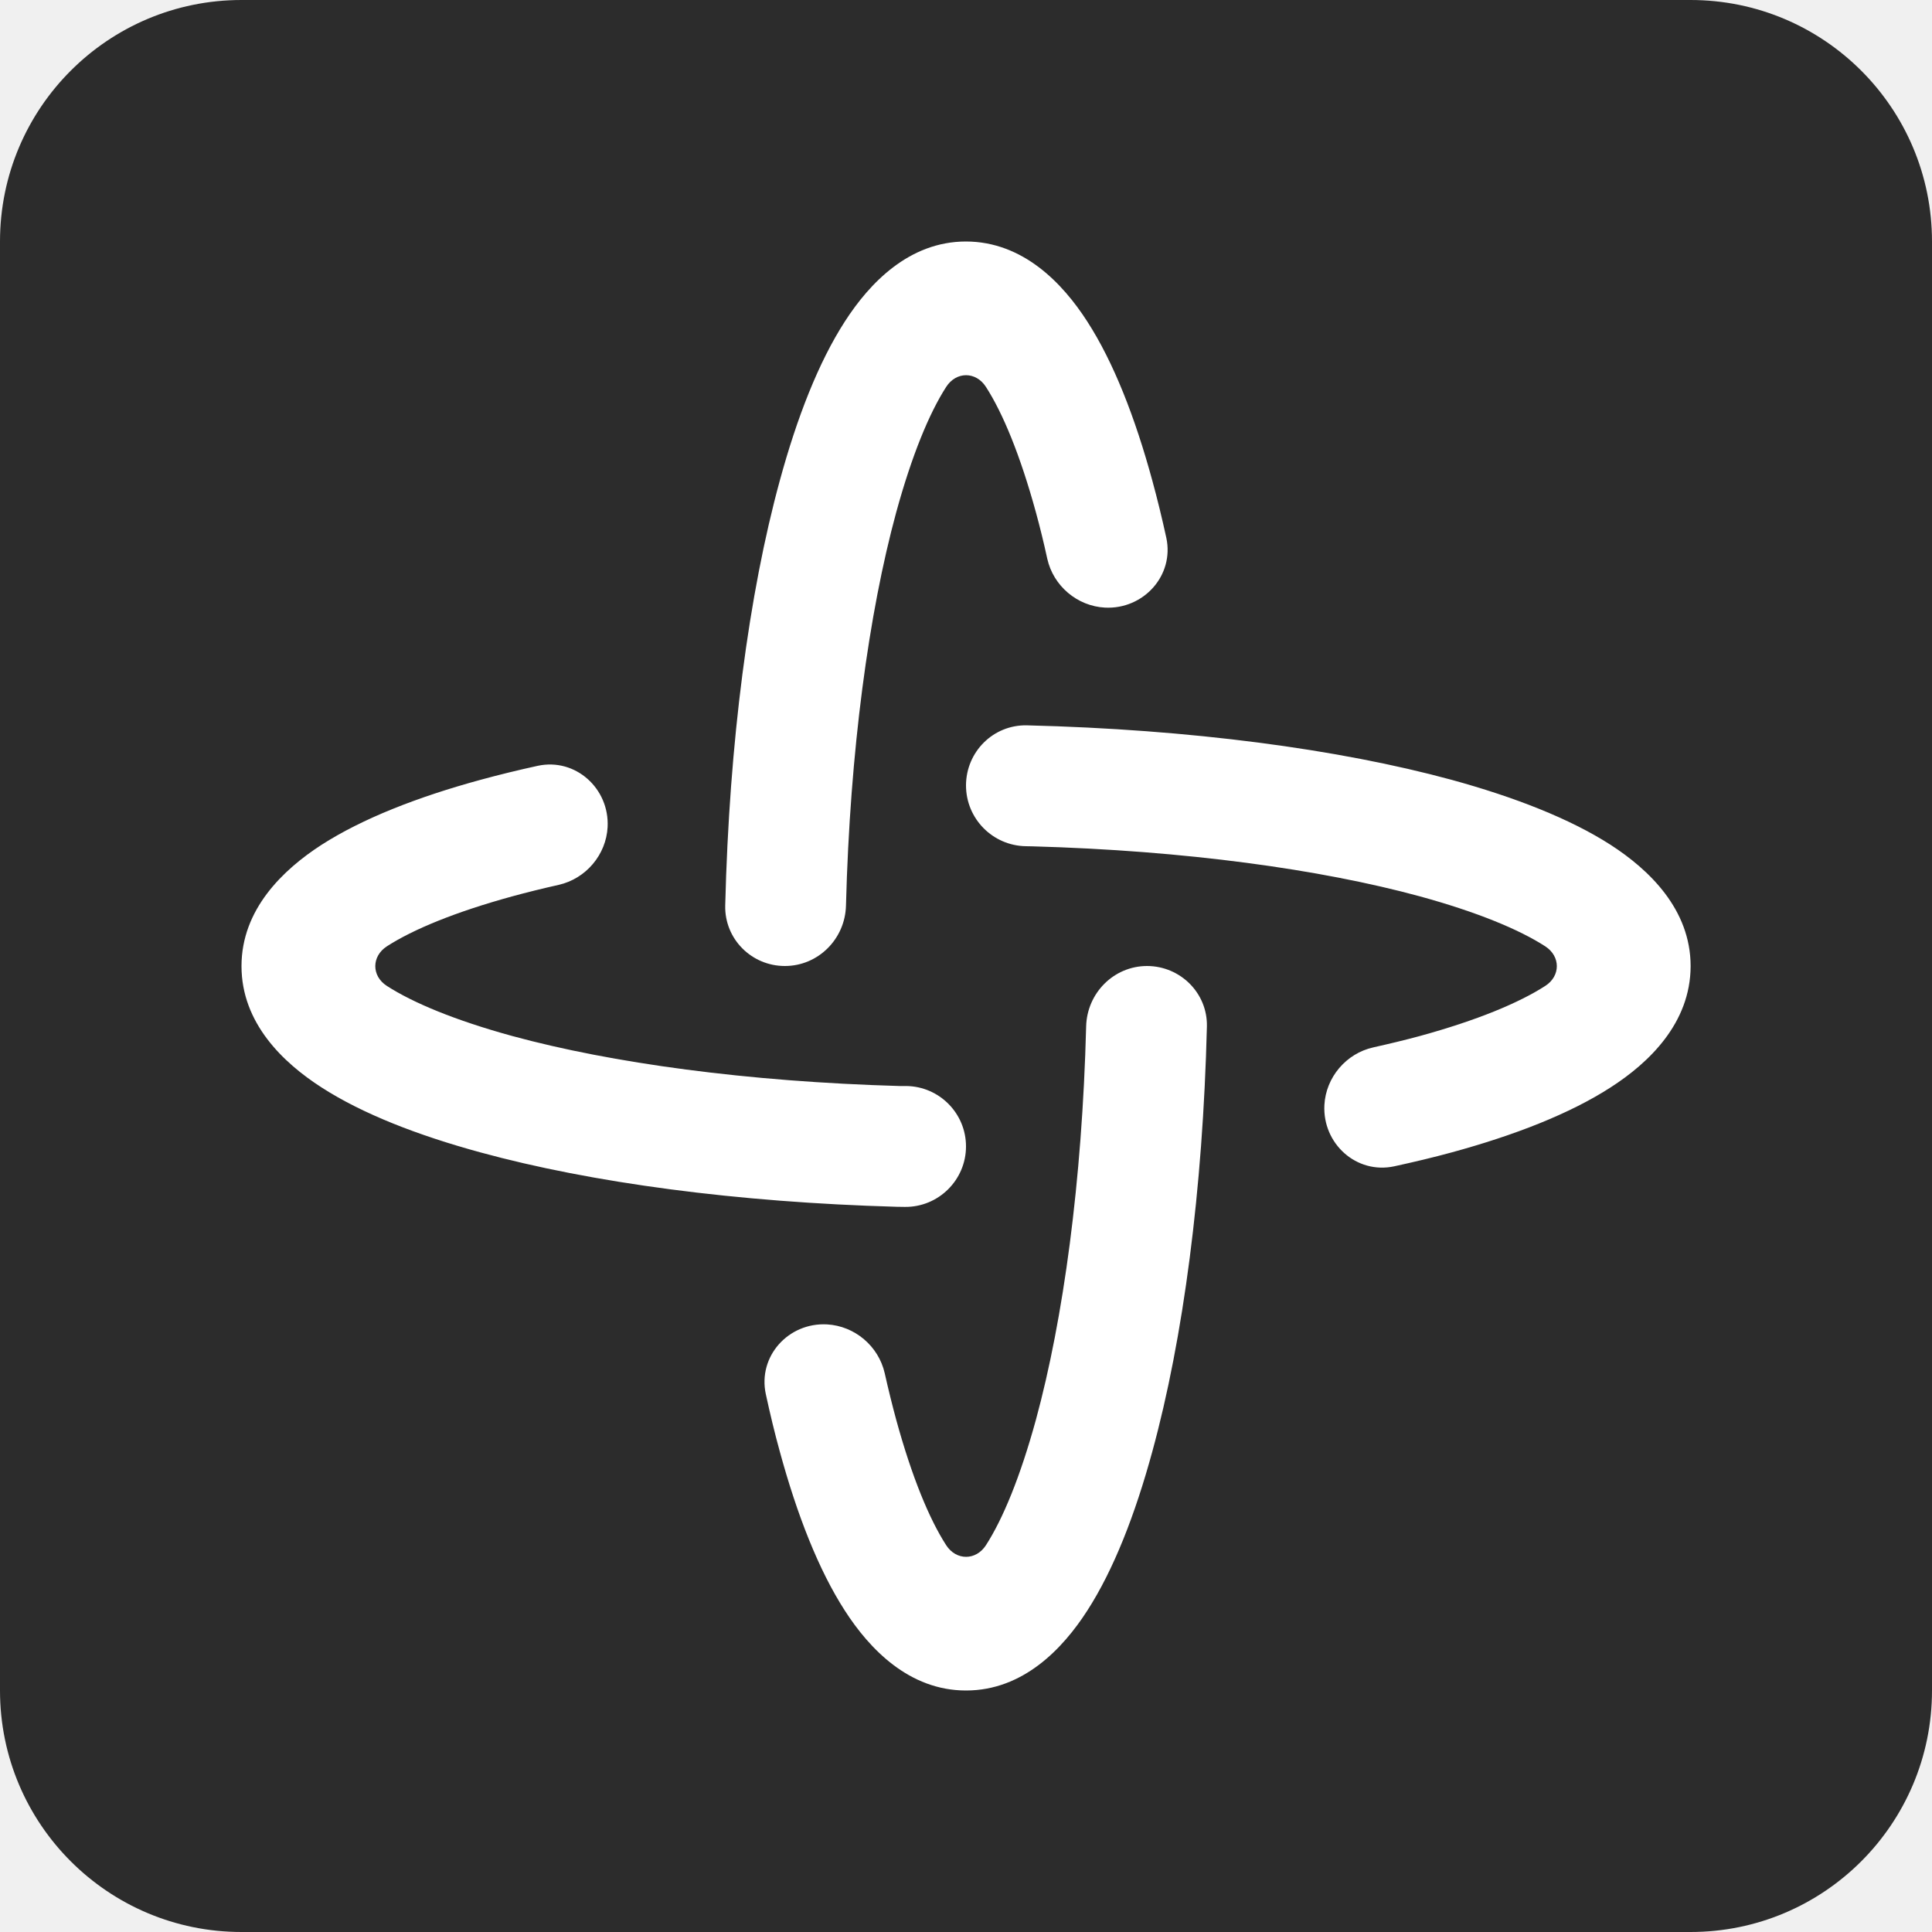
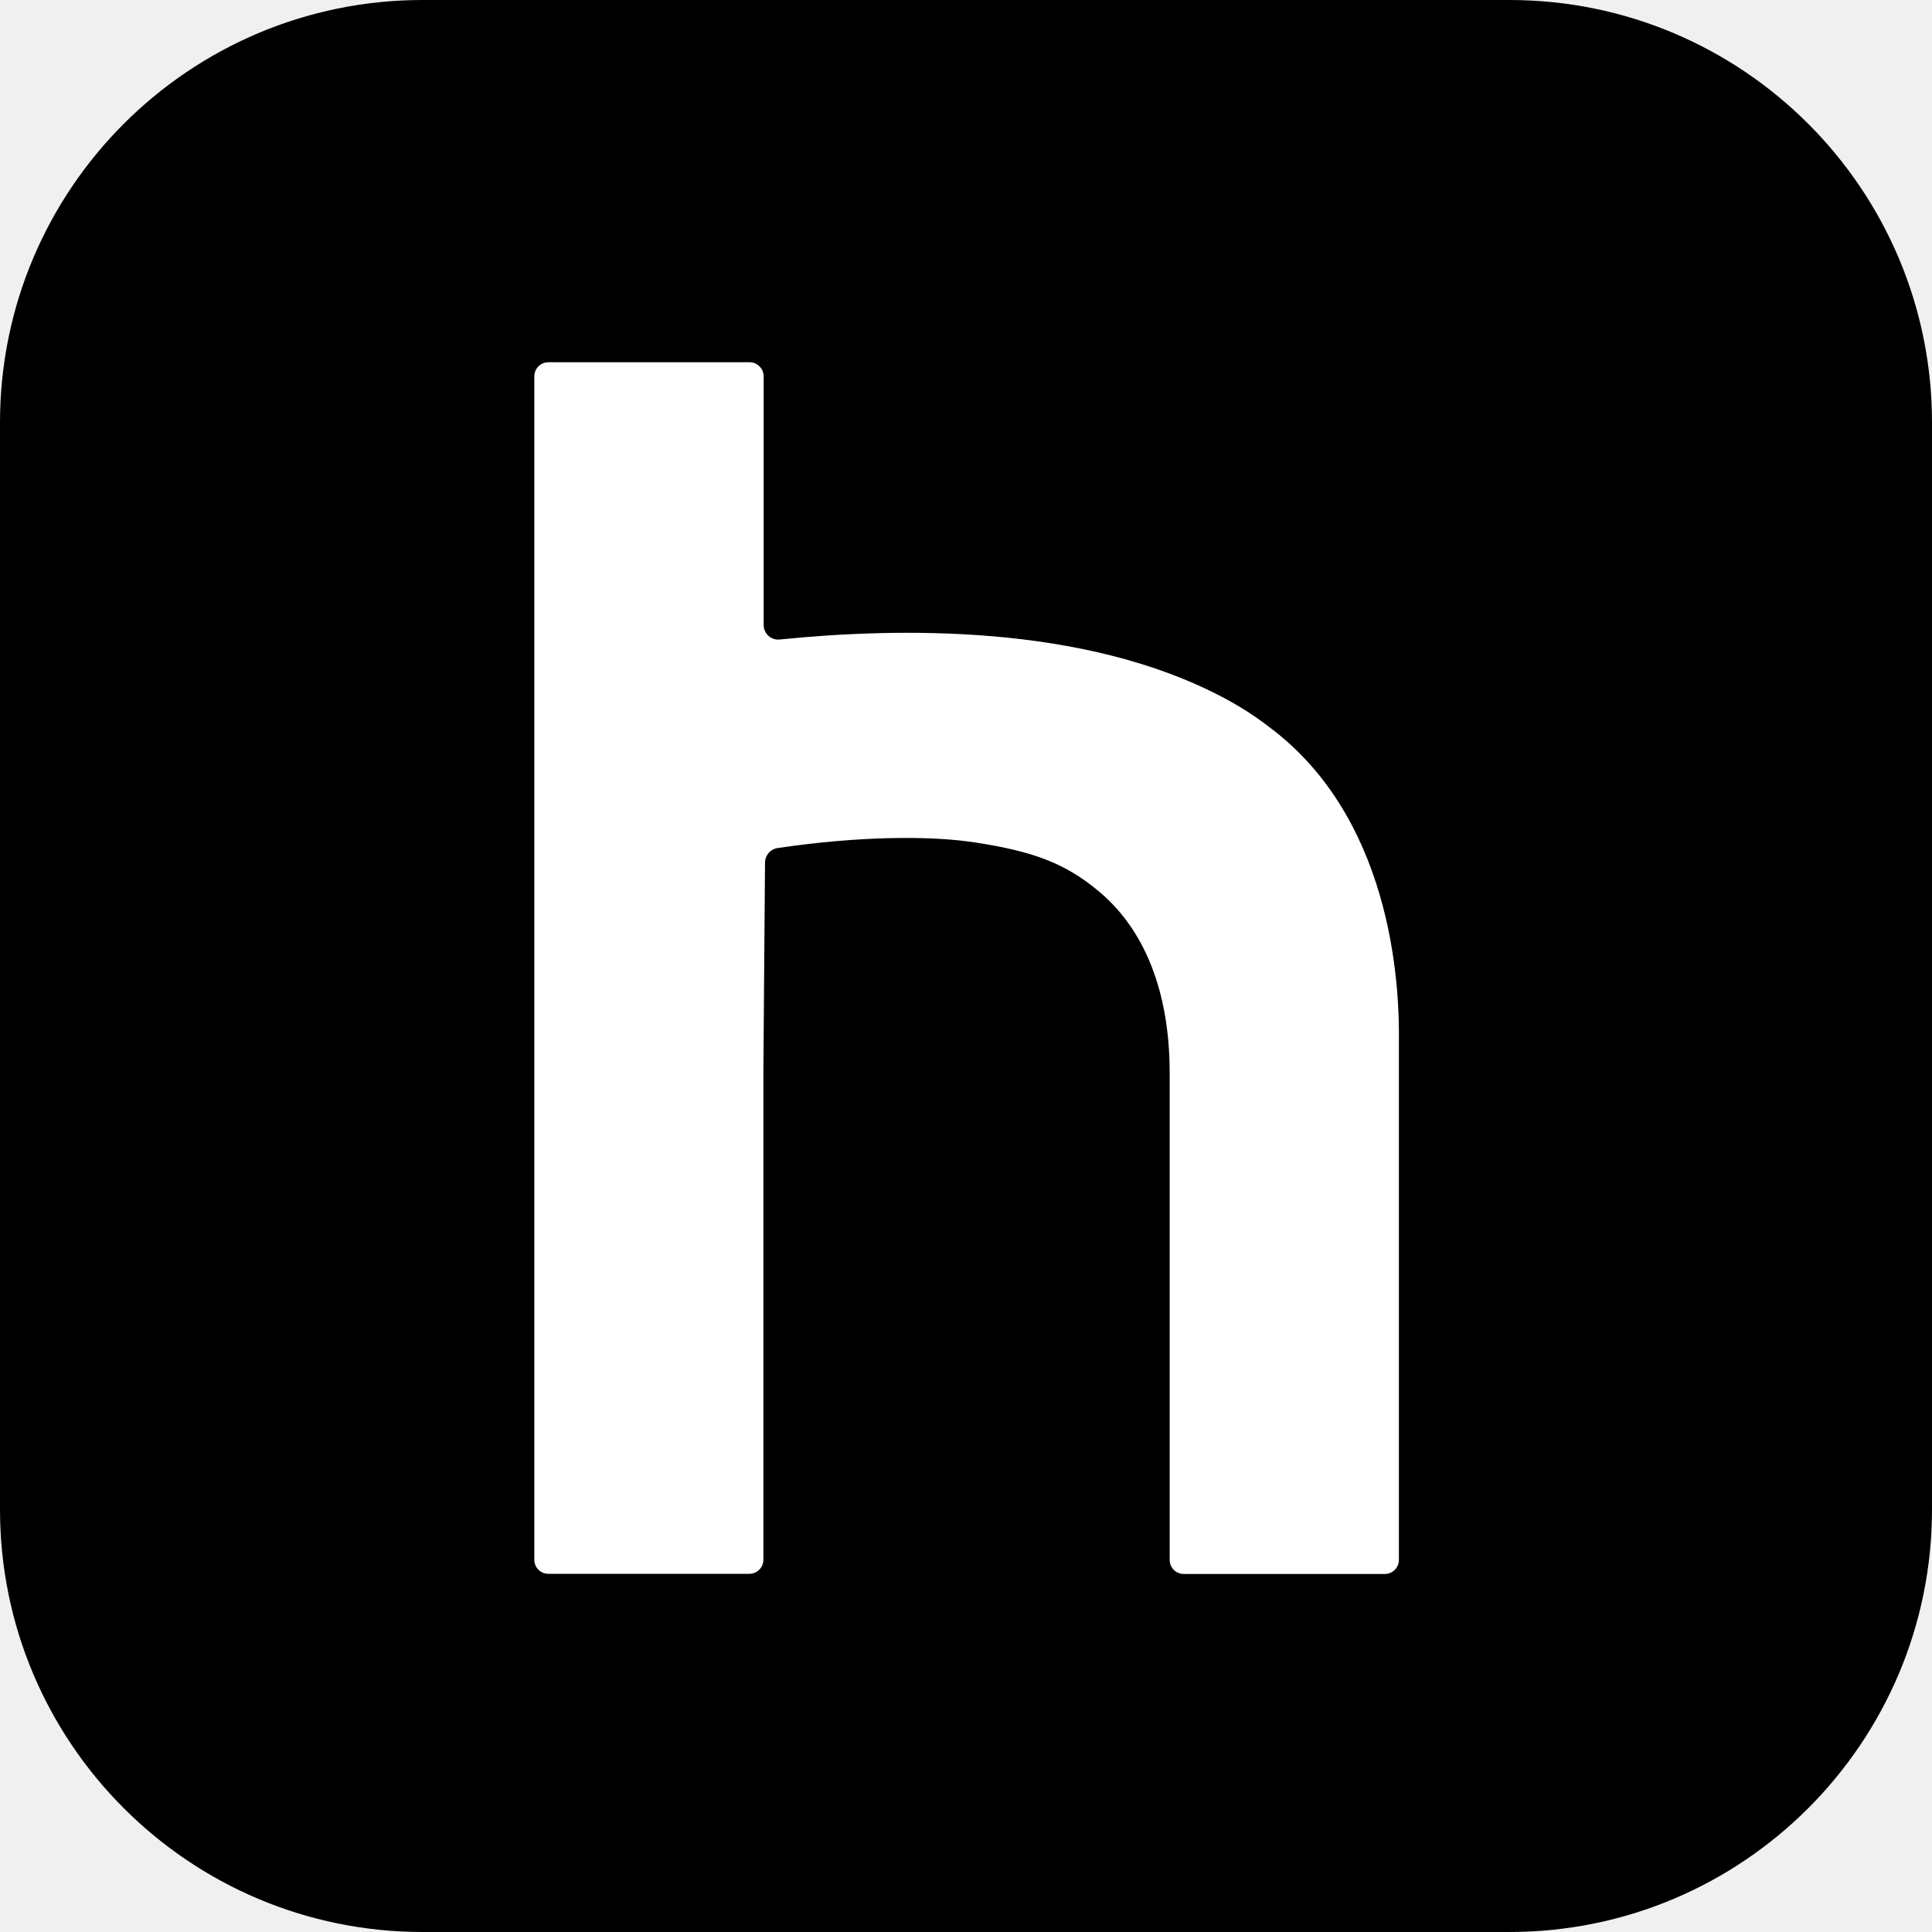
- <svg xmlns="http://www.w3.org/2000/svg" width="16" height="16" viewBox="0 0 16 16" fill="none">
-   <path d="M0 2C0 0.895 0.895 0 2 0H14C15.105 0 16 0.895 16 2V14C16 15.105 15.105 16 14 16H2C0.895 16 0 15.105 0 14V2Z" fill="#2C2C2C" />
-   <path d="M9.5 8C9.776 8.001 10.001 8.225 9.995 8.5C9.962 9.855 9.799 11.086 9.543 12.021C9.401 12.542 9.223 13 9.004 13.339C8.8 13.656 8.472 14 8 14C7.529 14 7.201 13.656 6.997 13.339C6.778 13 6.6 12.542 6.458 12.021C6.416 11.87 6.378 11.711 6.342 11.545C6.275 11.232 6.529 10.951 6.849 10.968C7.079 10.981 7.276 11.148 7.327 11.373C7.357 11.507 7.389 11.636 7.422 11.758C7.552 12.232 7.696 12.58 7.836 12.797C7.919 12.925 8.082 12.925 8.165 12.797C8.305 12.58 8.449 12.232 8.579 11.758C8.806 10.924 8.962 9.784 8.995 8.5C9.002 8.224 9.224 8 9.5 8ZM4.454 6.342C4.766 6.275 5.048 6.53 5.032 6.849C5.02 7.079 4.852 7.277 4.627 7.328C4.493 7.358 4.364 7.39 4.243 7.423C3.769 7.553 3.421 7.697 3.204 7.837C3.076 7.92 3.076 8.083 3.204 8.165C3.421 8.305 3.769 8.45 4.243 8.58C5.066 8.804 6.187 8.958 7.451 8.994H7.507C7.78 8.998 8 9.221 8 9.494C8 9.772 7.772 9.998 7.494 9.995L7.425 9.994C6.101 9.957 4.898 9.795 3.98 9.544C3.459 9.402 3.001 9.224 2.662 9.005C2.345 8.801 2 8.473 2 8.001C2 7.53 2.345 7.202 2.662 6.997C3.001 6.779 3.459 6.6 3.98 6.458C4.13 6.417 4.289 6.378 4.454 6.342ZM8.504 6.007C9.857 6.04 11.087 6.204 12.021 6.458C12.542 6.601 13 6.779 13.339 6.997C13.656 7.202 14.001 7.53 14.001 8.001C14 8.473 13.656 8.801 13.339 9.005C13 9.224 12.542 9.402 12.021 9.544C11.871 9.585 11.711 9.623 11.546 9.659C11.233 9.726 10.952 9.471 10.968 9.152C10.98 8.922 11.148 8.724 11.373 8.674C11.507 8.644 11.636 8.613 11.758 8.58C12.232 8.45 12.58 8.305 12.797 8.165C12.925 8.083 12.925 7.92 12.797 7.837C12.58 7.697 12.232 7.553 11.758 7.423C10.935 7.199 9.814 7.044 8.55 7.009L8.497 7.008C8.221 7.004 8 6.78 8 6.504C8.001 6.226 8.226 6.001 8.504 6.007ZM8 2C8.472 2.001 8.8 2.345 9.004 2.662C9.223 3.001 9.401 3.459 9.543 3.98C9.584 4.13 9.623 4.289 9.659 4.454C9.726 4.766 9.47 5.048 9.151 5.032C8.921 5.02 8.723 4.852 8.673 4.627C8.644 4.493 8.612 4.364 8.579 4.243C8.449 3.769 8.305 3.421 8.165 3.204C8.082 3.075 7.919 3.075 7.836 3.204C7.696 3.421 7.552 3.769 7.422 4.243C7.195 5.077 7.039 6.216 7.006 7.5C6.999 7.776 6.776 8 6.5 8C6.224 8 6 7.776 6.006 7.5C6.039 6.146 6.202 4.915 6.458 3.98C6.6 3.459 6.778 3.001 6.997 2.662C7.201 2.345 7.529 2 8 2Z" fill="white" />
+ <svg xmlns="http://www.w3.org/2000/svg" width="64" height="64" viewBox="0 0 64 64" fill="none">
+   <rect width="64" height="64" rx="14" fill="#000" />
+   <path transform="translate(17.7 12) scale(1.03)" fill="#fff" fill-rule="evenodd" clip-rule="evenodd" d="M27.806 38.519V21.859C27.825 20.444 27.738 14.95 23.814 11.868C23.443 11.58 22.957 11.209 22.187 10.8C17.656 8.387 11.608 8.541 7.891 8.917C7.612 8.946 7.376 8.724 7.376 8.45V0.453C7.376 0.207 7.174 0 6.924 0H0.453C0.202 0 0 0.202 0 0.453V38.514C0 38.764 0.202 38.966 0.453 38.966H6.914C7.164 38.966 7.367 38.764 7.367 38.514V22.856C7.376 21.727 7.385 20.599 7.393 19.471C7.402 18.343 7.41 17.215 7.42 16.086C7.424 15.855 7.593 15.658 7.824 15.624C10.419 15.239 12.706 15.22 14.156 15.441C16.043 15.73 17.073 16.106 18.171 17.03C19.601 18.229 20.434 20.198 20.434 22.856V38.519C20.434 38.769 20.636 38.971 20.887 38.971H27.353C27.603 38.971 27.806 38.769 27.806 38.519Z" />
</svg>
